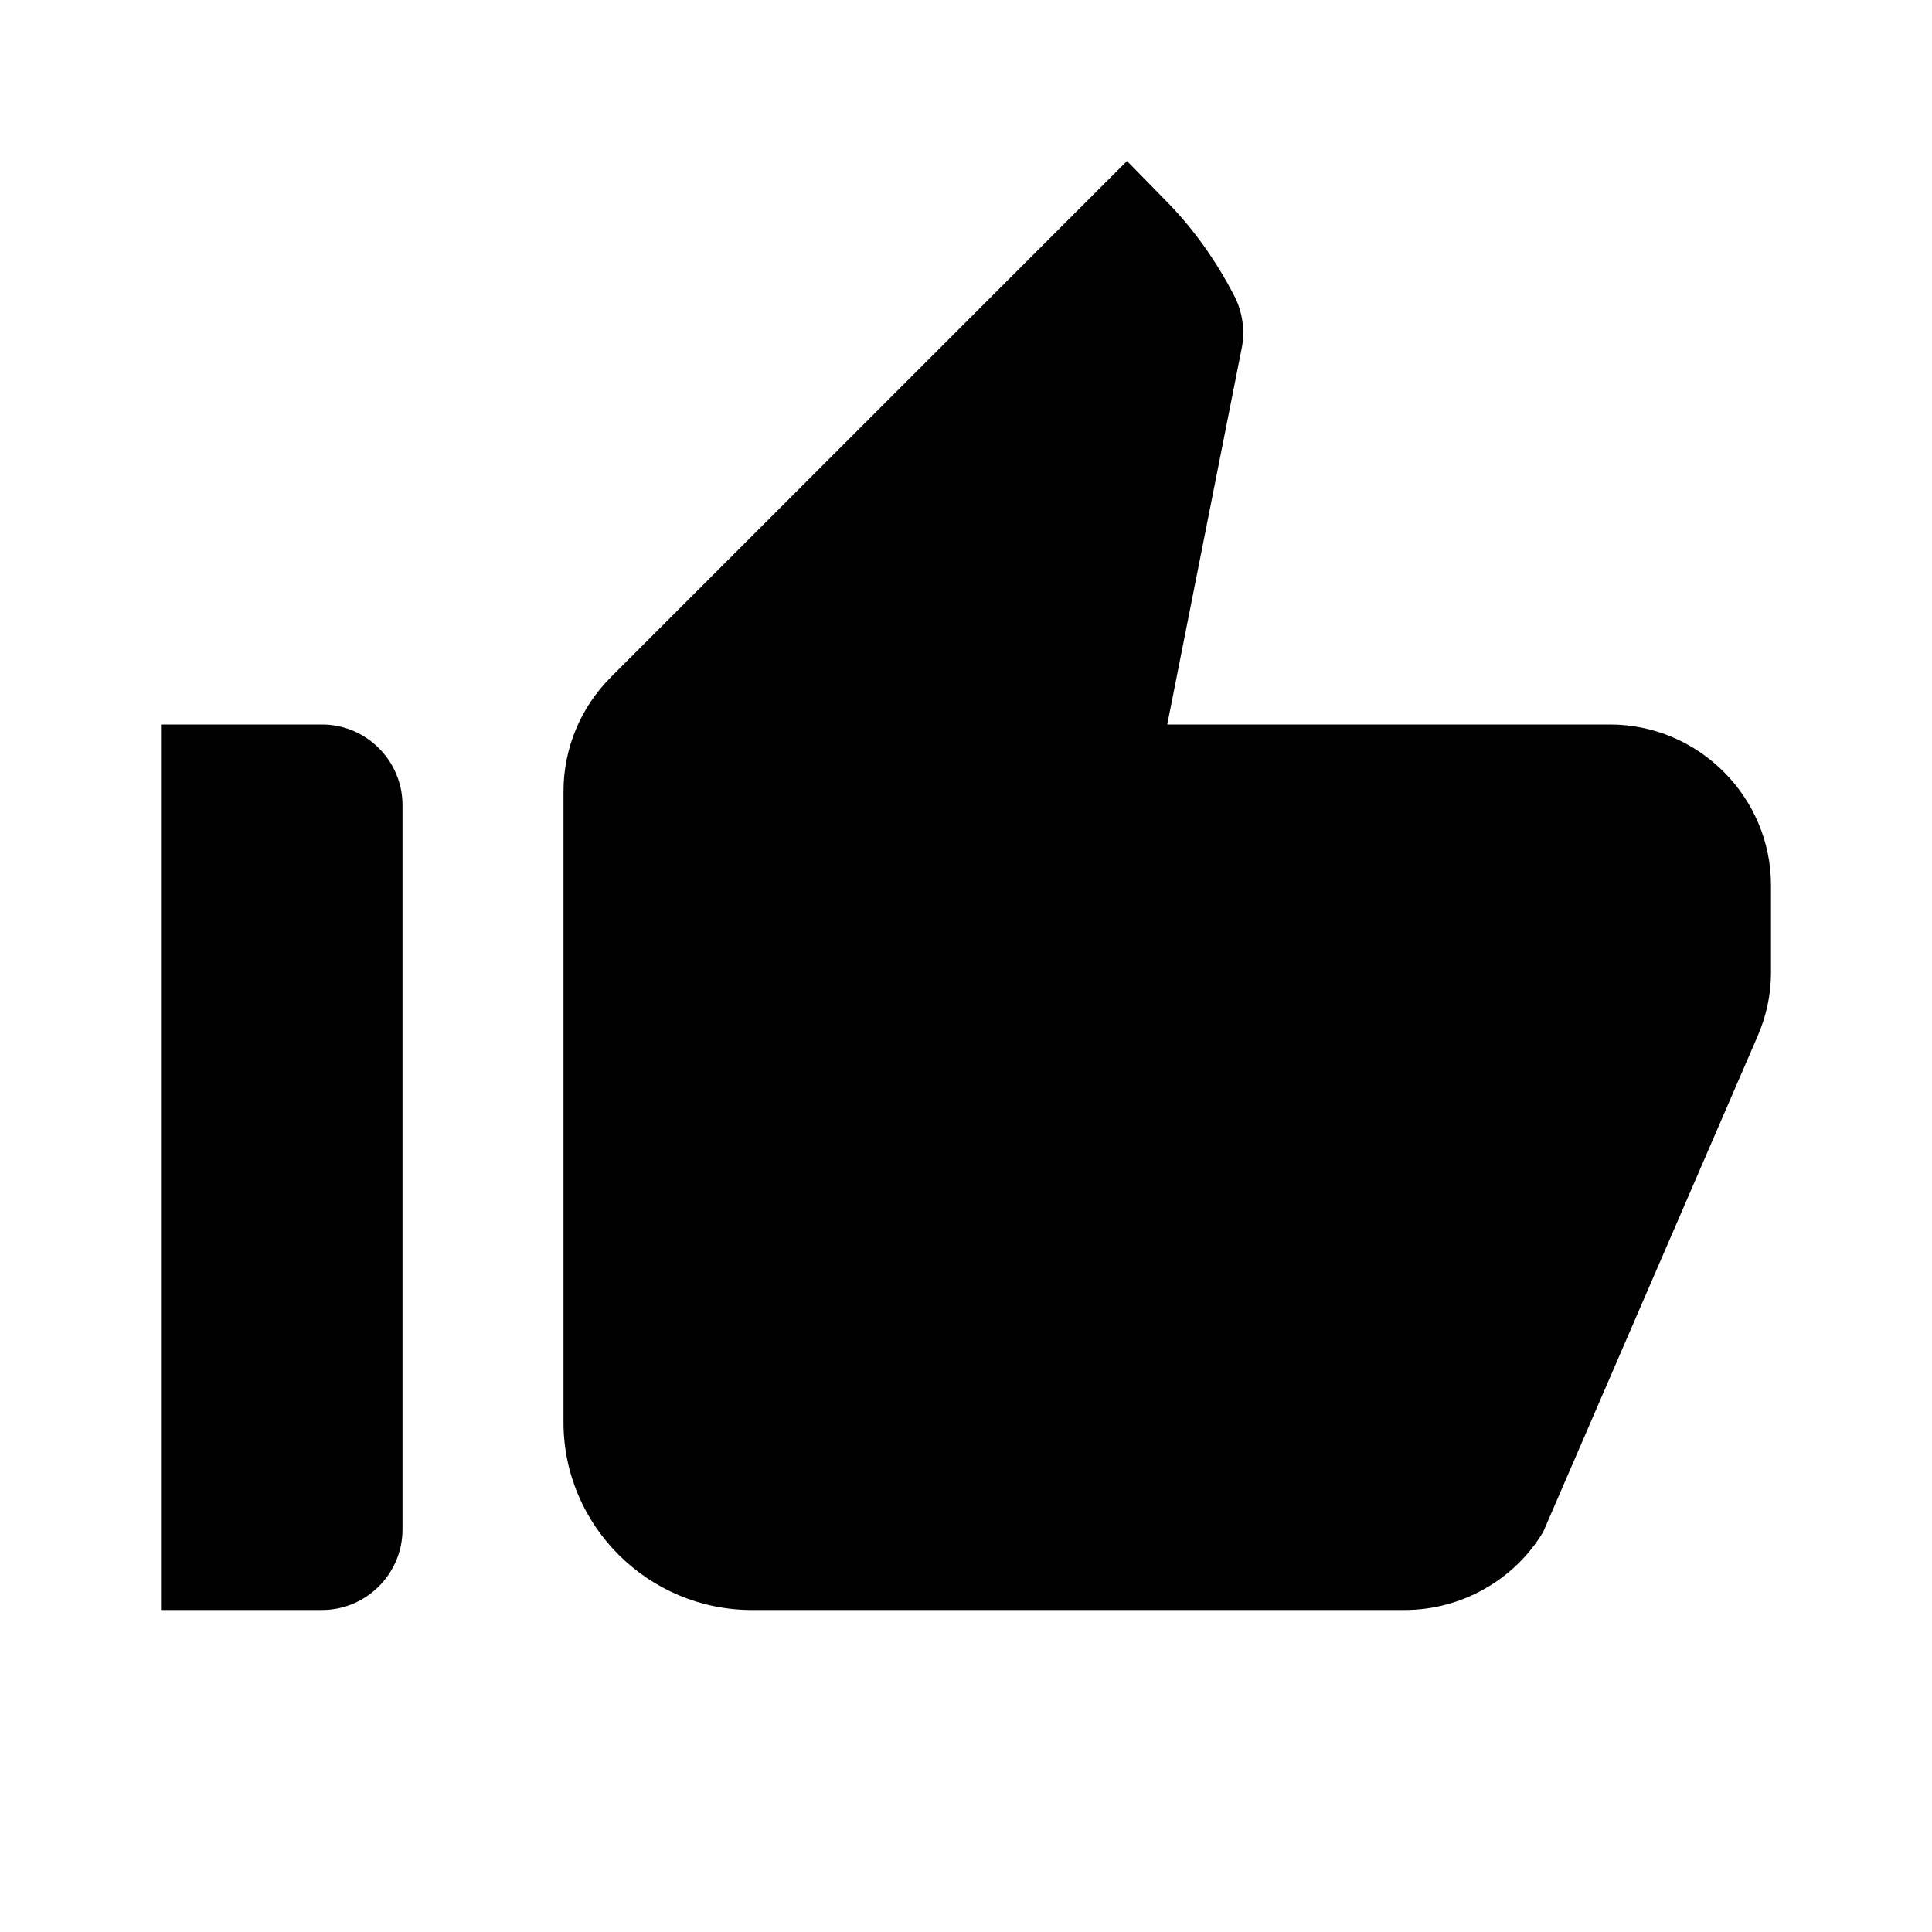
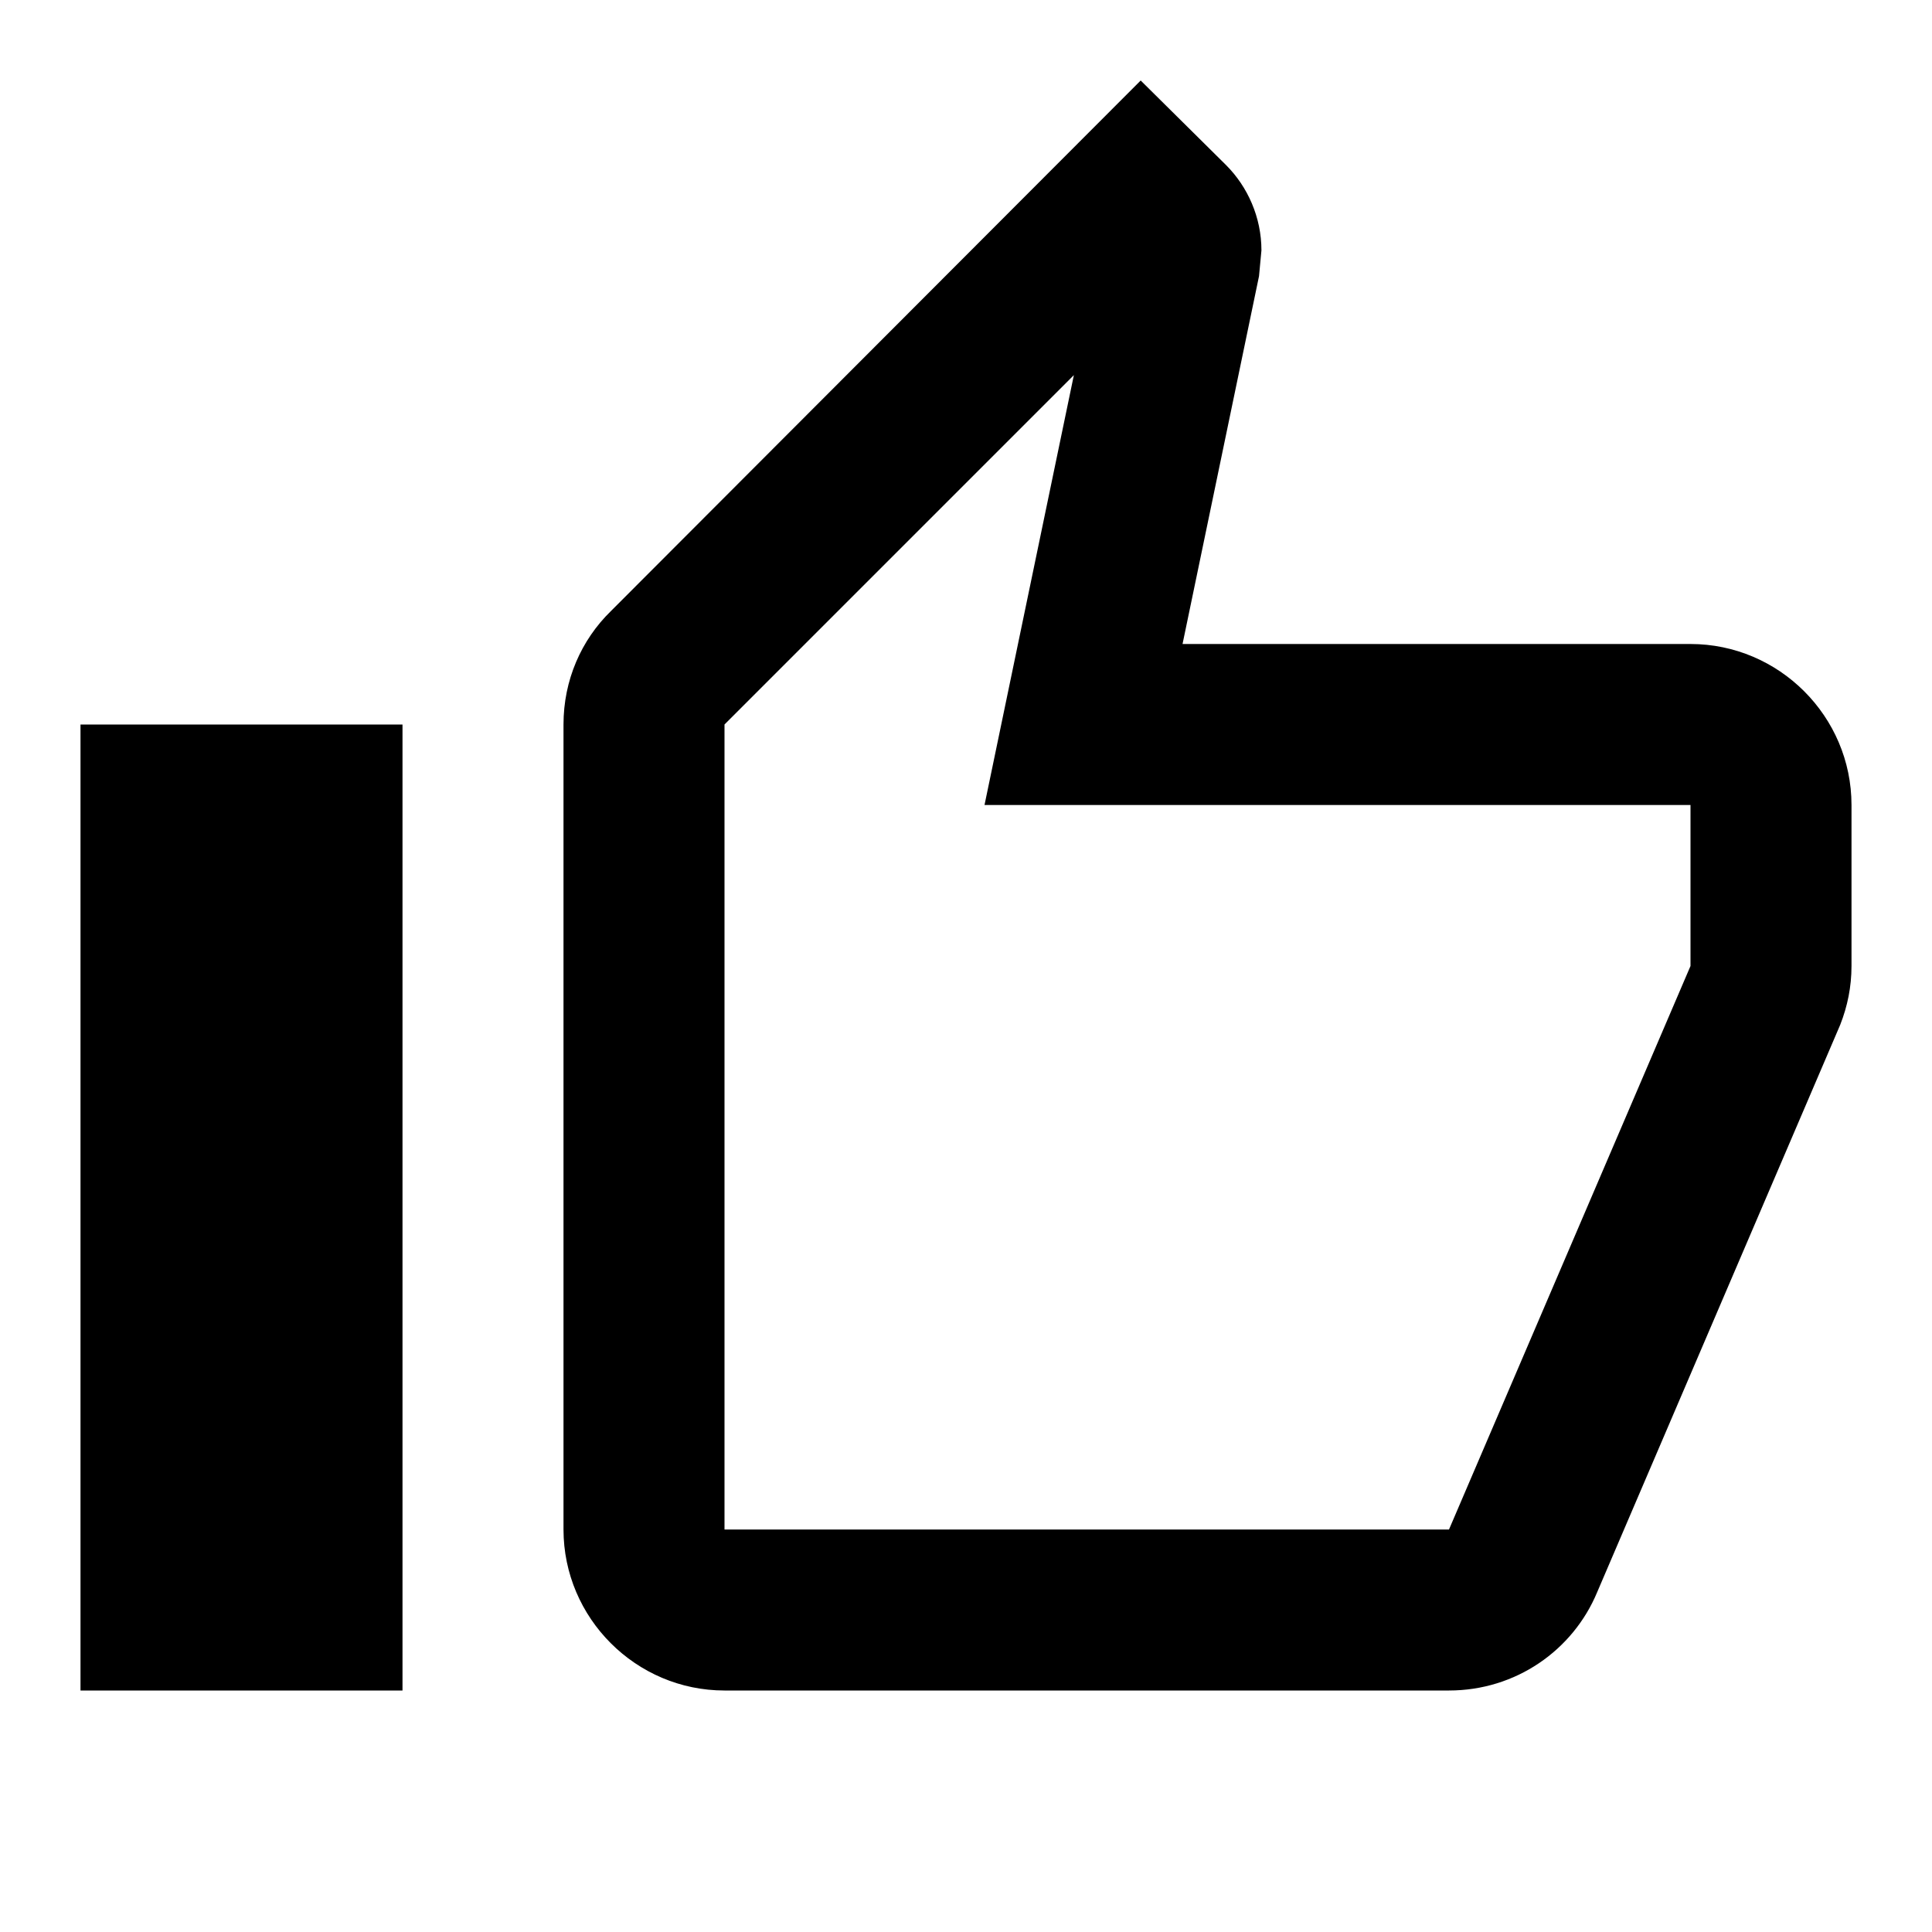
<svg xmlns="http://www.w3.org/2000/svg" width="24" height="24" viewBox="0 0 24 24">
-   <path fill="none" d="M24 24H0V0h24v24z" />
-   <path d="M2 20h2c.55 0 1-.45 1-1v-9c0-.55-.45-1-1-1H2v11zm19.83-7.12c.11-.25.17-.52.17-.8V11c0-1.1-.9-2-2-2h-5.5l.92-4.65c.05-.22.02-.46-.08-.66-.23-.45-.52-.86-.88-1.22L14 2 7.59 8.41C7.21 8.79 7 9.3 7 9.83v7.84C7 18.95 8.05 20 9.34 20h8.11c.7 0 1.36-.37 1.72-.97l2.66-6.15z" />
+   <path opacity=".87" fill="none" d="M0 0h24v24H0V0z" />
+   <path d="M21 8h-6.31l.95-4.57.03-.32c0-.41-.17-.79-.44-1.06L14.17 1 7.59 7.59C7.22 7.95 7 8.45 7 9v10c0 1.1.9 2 2 2h9c.83 0 1.54-.5 1.84-1.22l3.02-7.05c.09-.23.14-.47.14-.73v-2c0-1.1-.9-2-2-2zm0 4l-3 7H9V9l4.34-4.34L12.23 10H21v2zM1 9h4v12H1z" />
</svg>
